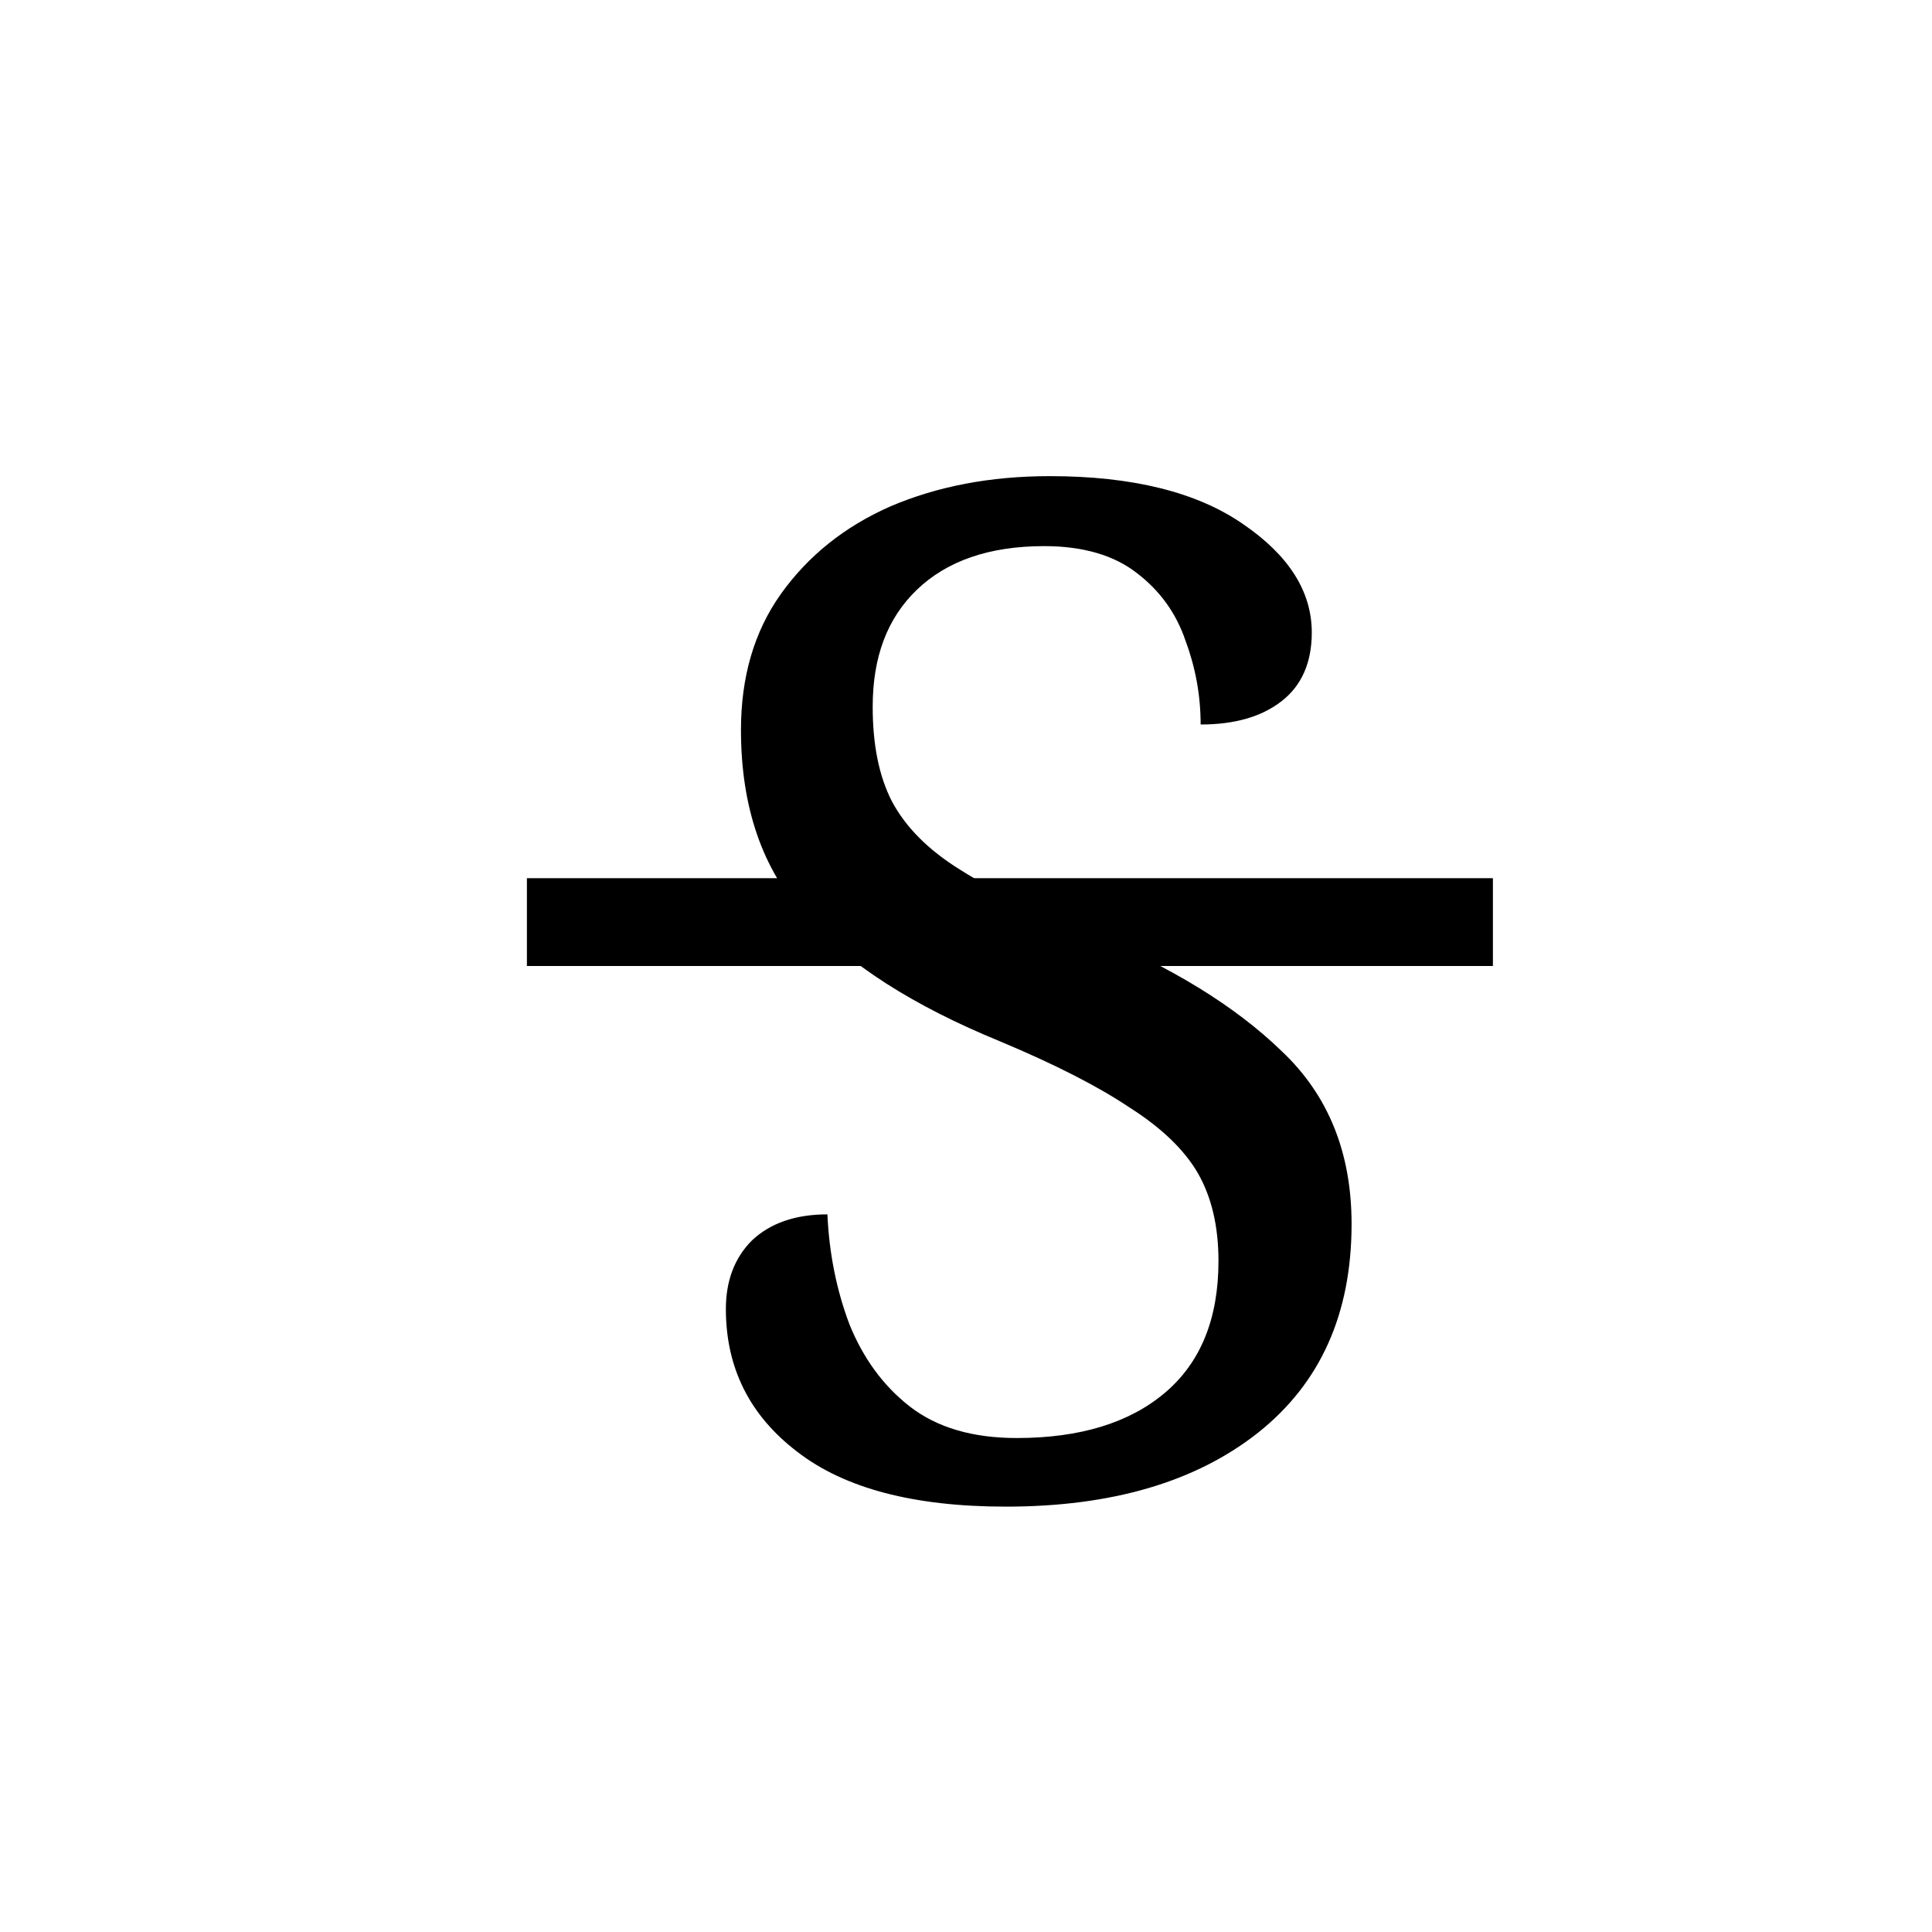
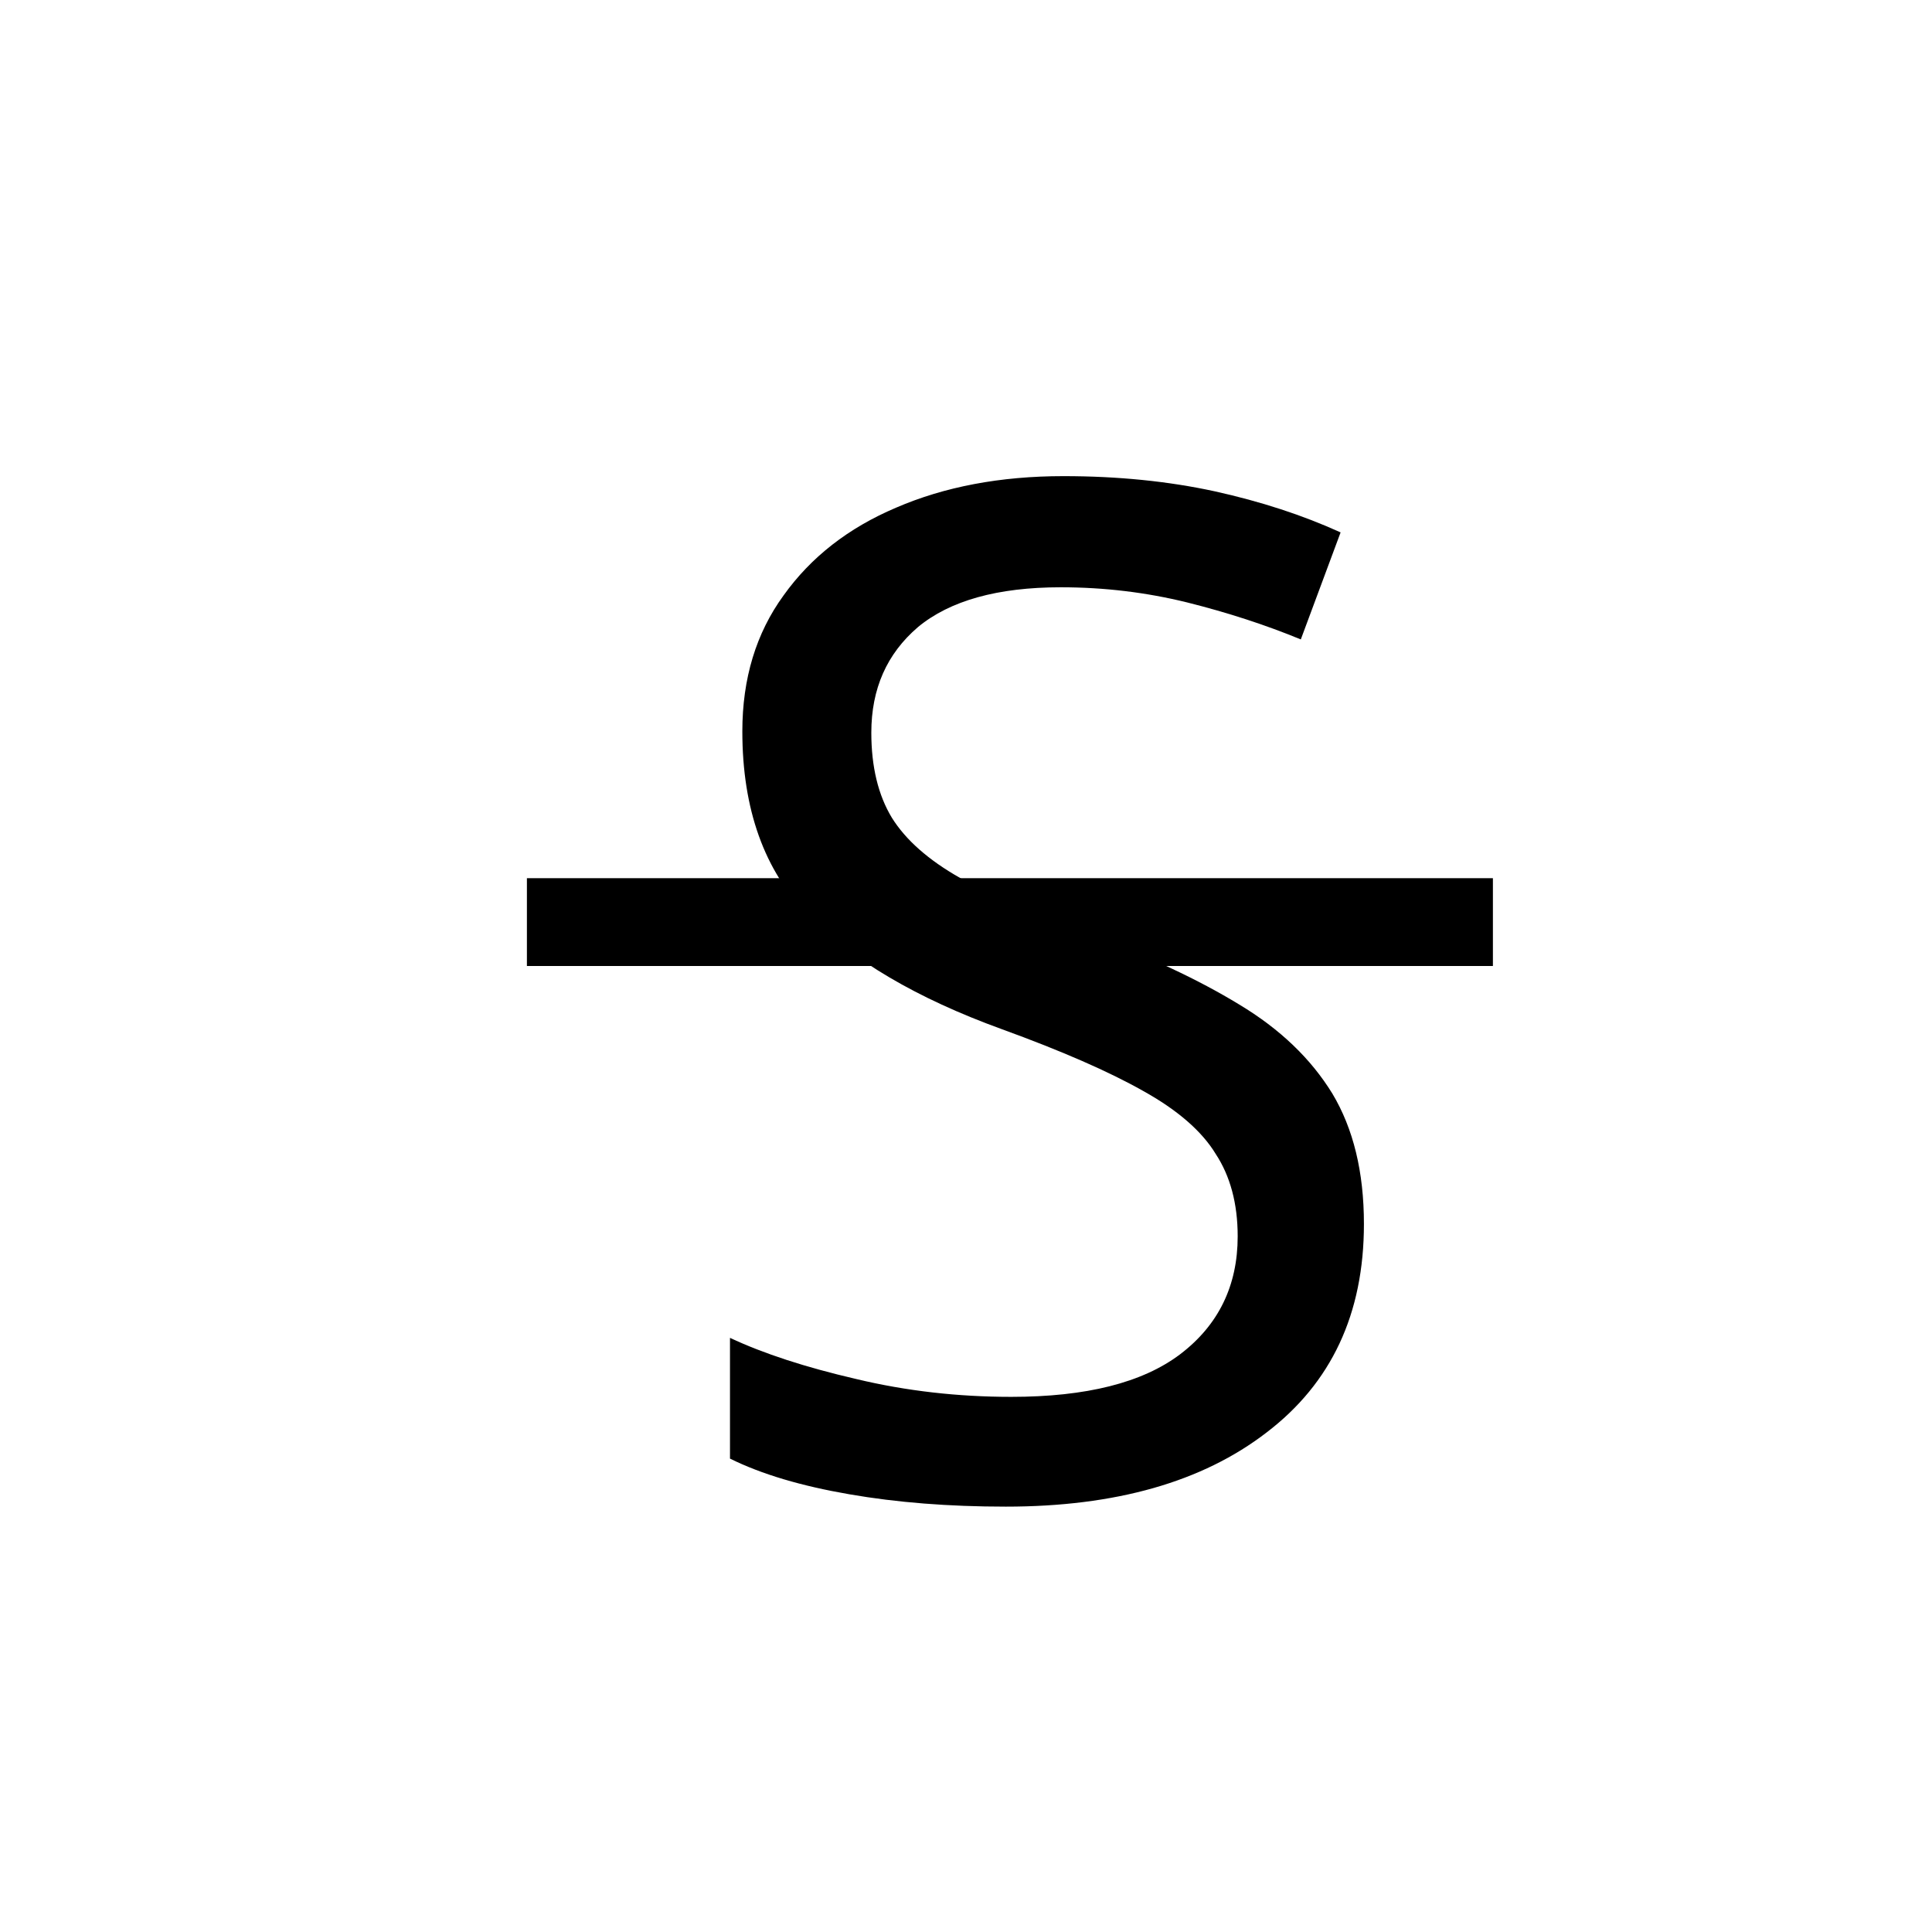
<svg xmlns="http://www.w3.org/2000/svg" width="22" height="22" viewBox="0 0 22 22">
  <g id="그룹_253" data-name="그룹 253" transform="translate(-328 -213)">
    <g id="그룹_252" data-name="그룹 252" transform="translate(-4.5 -5)">
-       <text id="S" transform="translate(340 235)" font-size="16" font-family="NanumMyeongjoBold, NanumMyeongjo">
+       <text id="S" transform="translate(340 235)" font-size="16" font-family="payboocMediumo">
        <tspan x="0" y="0">S</tspan>
      </text>
      <line id="선_36" data-name="선 36" x2="11" transform="translate(338.5 228.5)" fill="none" stroke="#000" stroke-width="1" />
    </g>
    <rect id="사각형_70" data-name="사각형 70" width="22" height="22" rx="11" transform="translate(328 213)" fill="rgba(255,255,255,0)" />
  </g>
</svg>
